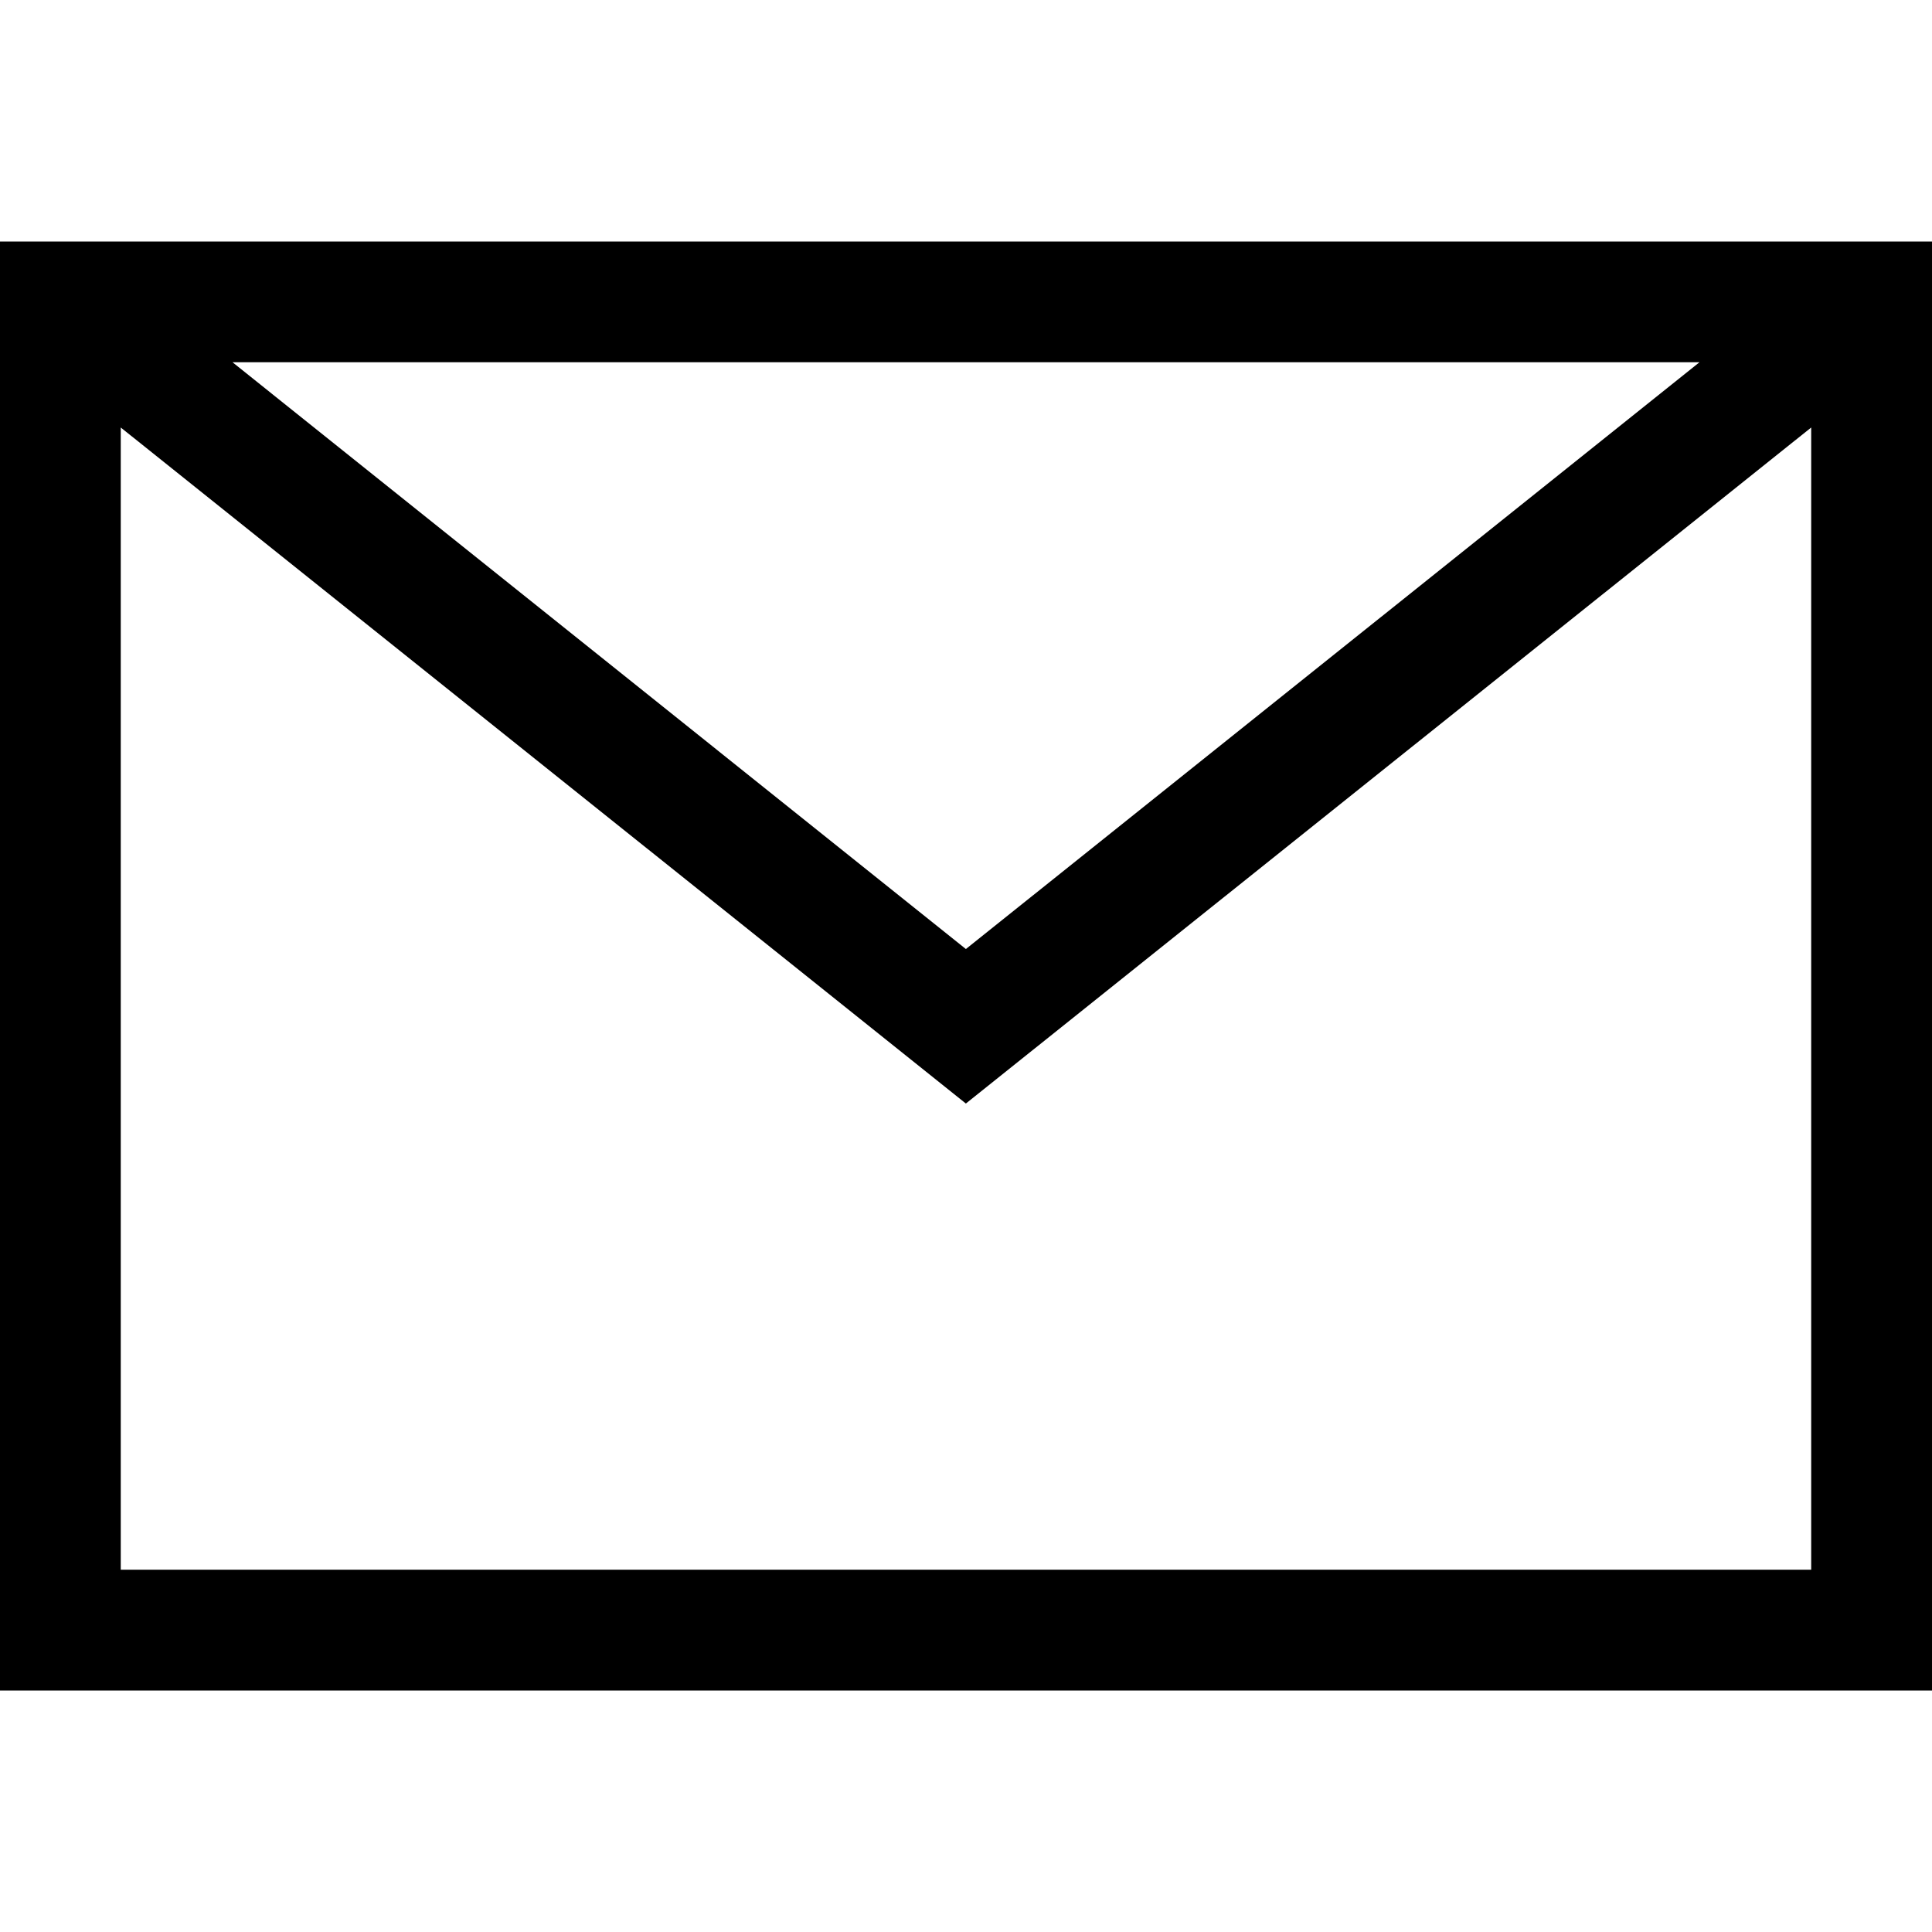
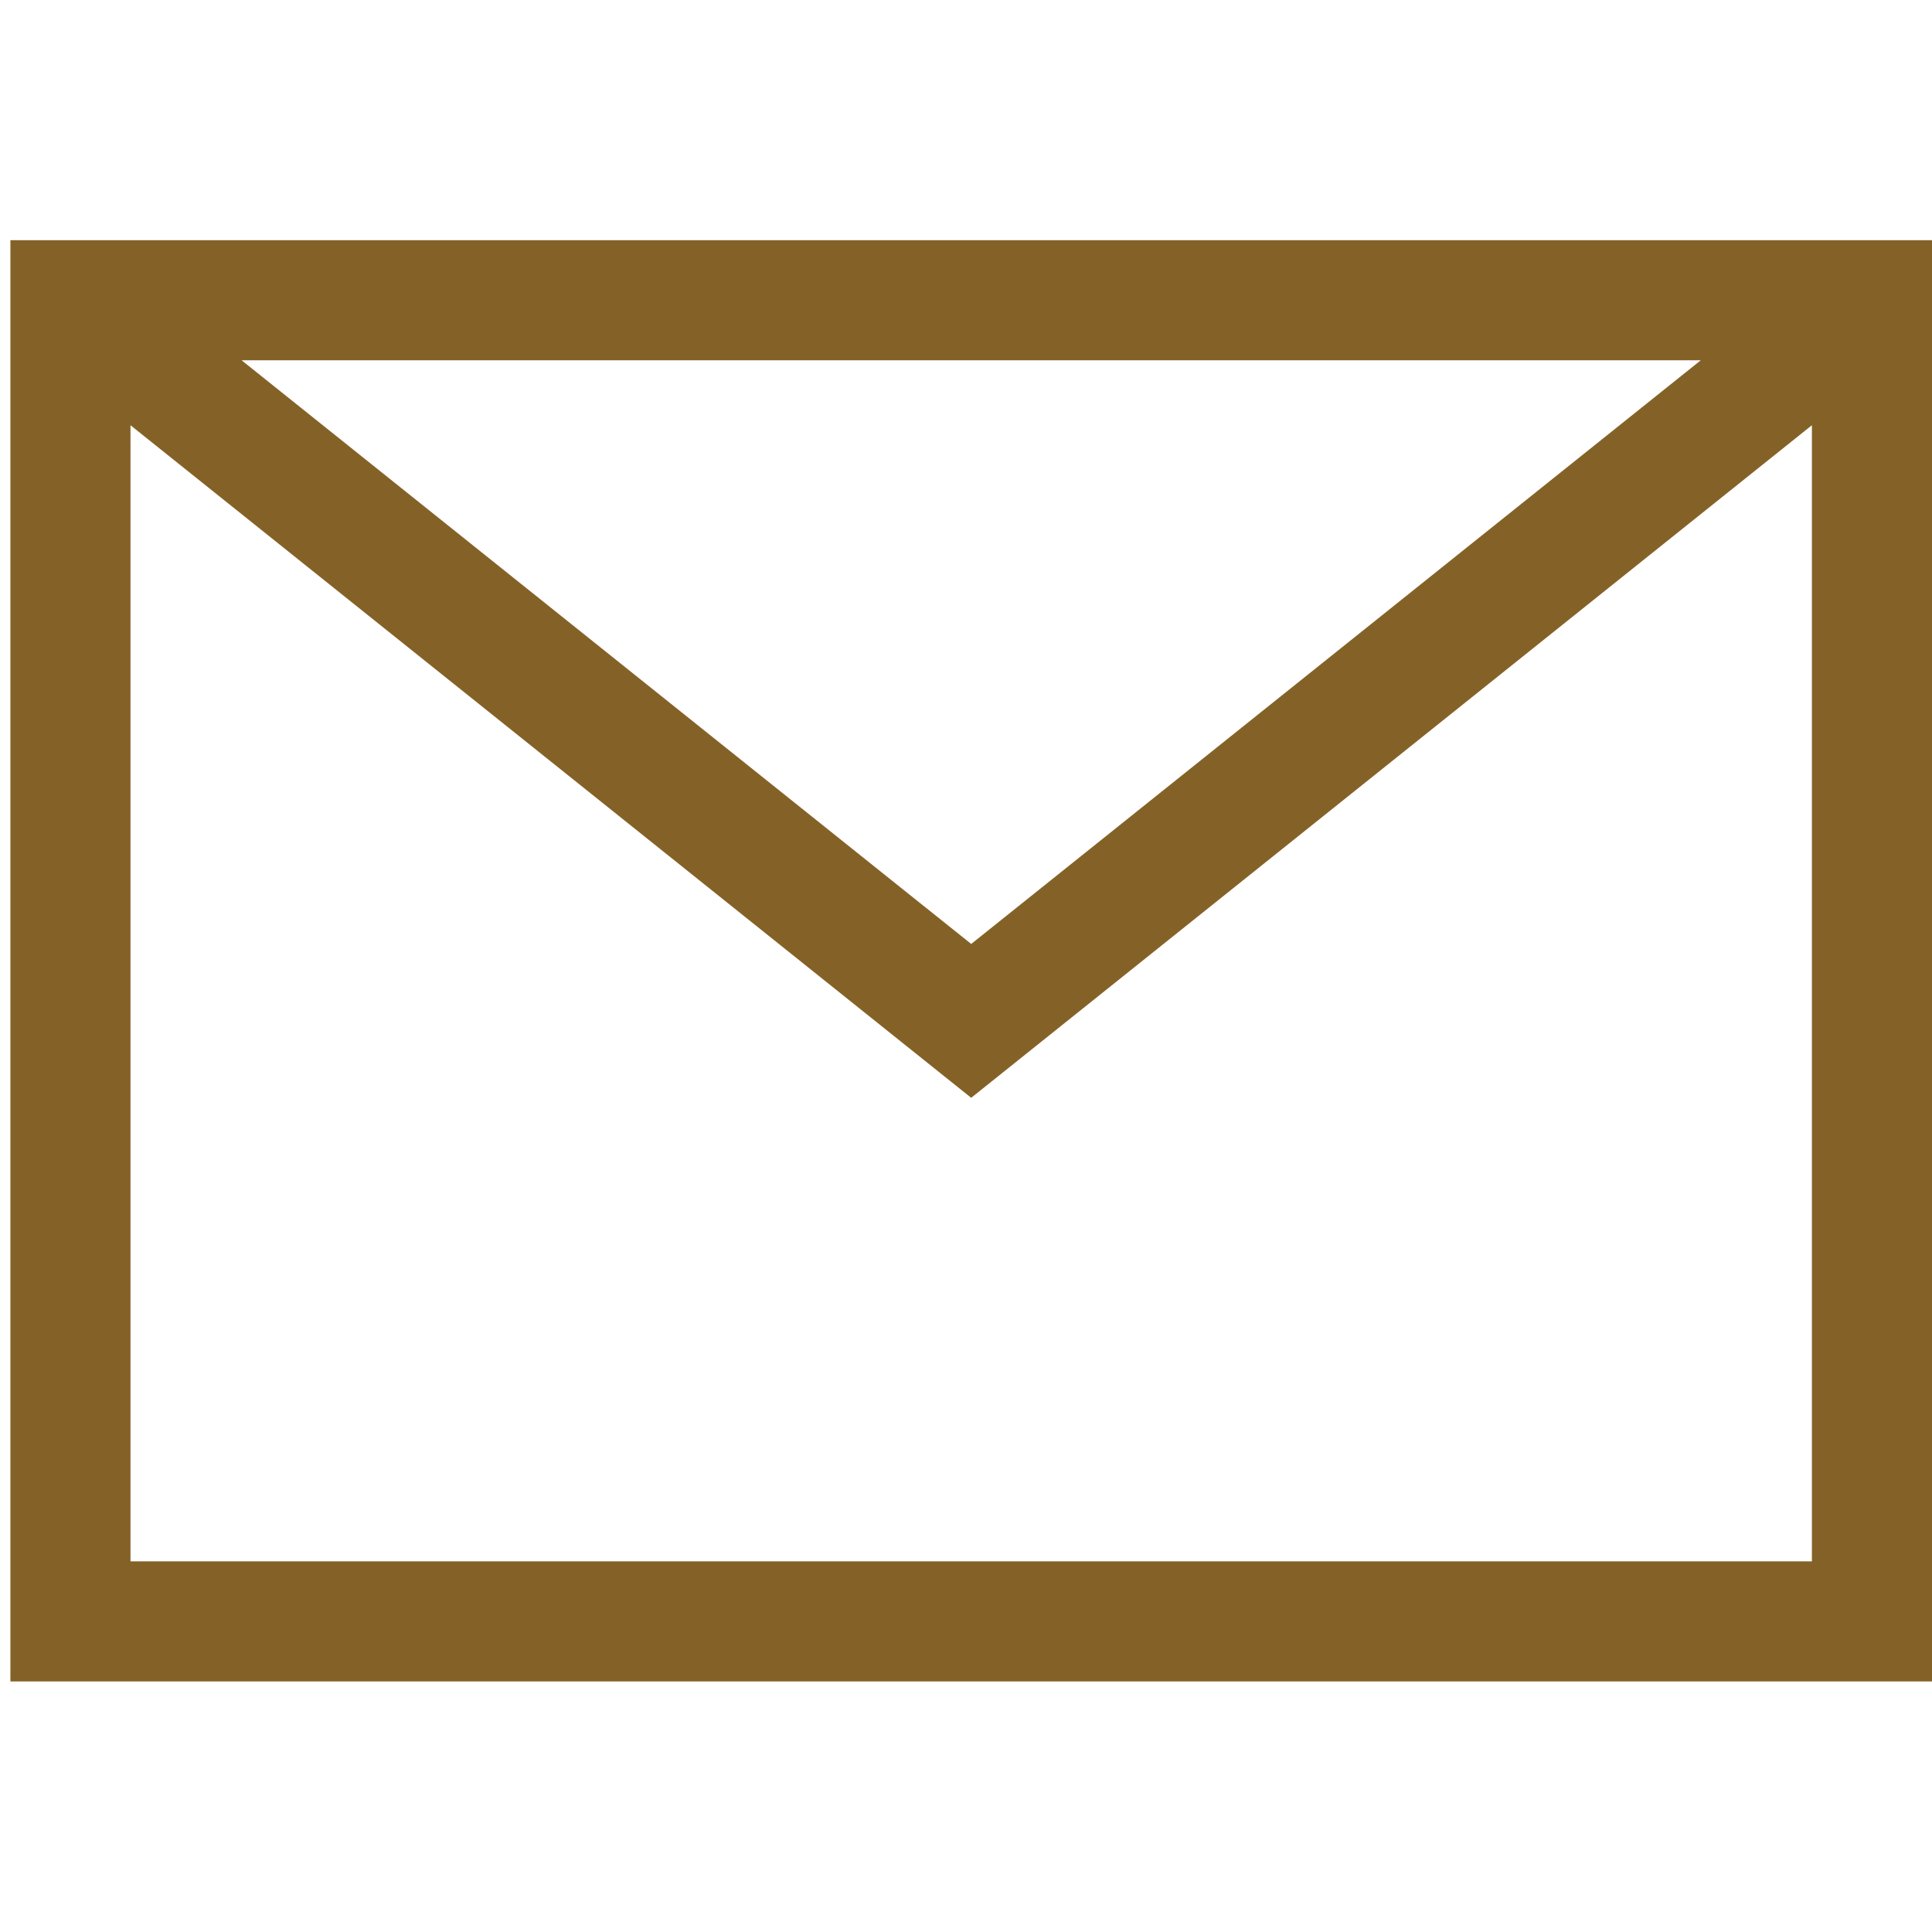
- <svg xmlns="http://www.w3.org/2000/svg" enable-background="new 0 0 32 32" height="32px" id="svg2" version="1.1" viewBox="0 0 32 32" width="32px" xml:space="preserve">
-   <g id="background">
-     <rect fill="none" height="32" width="32" />
-   </g>
-   <g id="mail">
-     <path d="M0,4v24h32V4H0z M28.149,6l-12.151,9.719L3.851,6H28.149z M2,25.999V7.081l13.998,11.197L29.999,7.081v18.918H2z" />
+ <svg xmlns="http://www.w3.org/2000/svg" width="32.173" height="32" viewBox="0 0 32.173 32">
+   <g id="mail" transform="translate(0.173)">
+     <g id="background">
+       <rect id="Rectangle_16" data-name="Rectangle 16" width="32" height="32" transform="translate(-0.173)" fill="none" />
+     </g>
+     <g id="mail-2" data-name="mail" transform="translate(0 4)">
+       <path id="Path_44" data-name="Path 44" d="M0,4V28H32V4ZM28.149,6,16,15.719,3.851,6ZM2,26V7.081l14,11.2,14-11.2V26H2Z" transform="translate(0 -4)" fill="#846227" />
+     </g>
  </g>
</svg>
